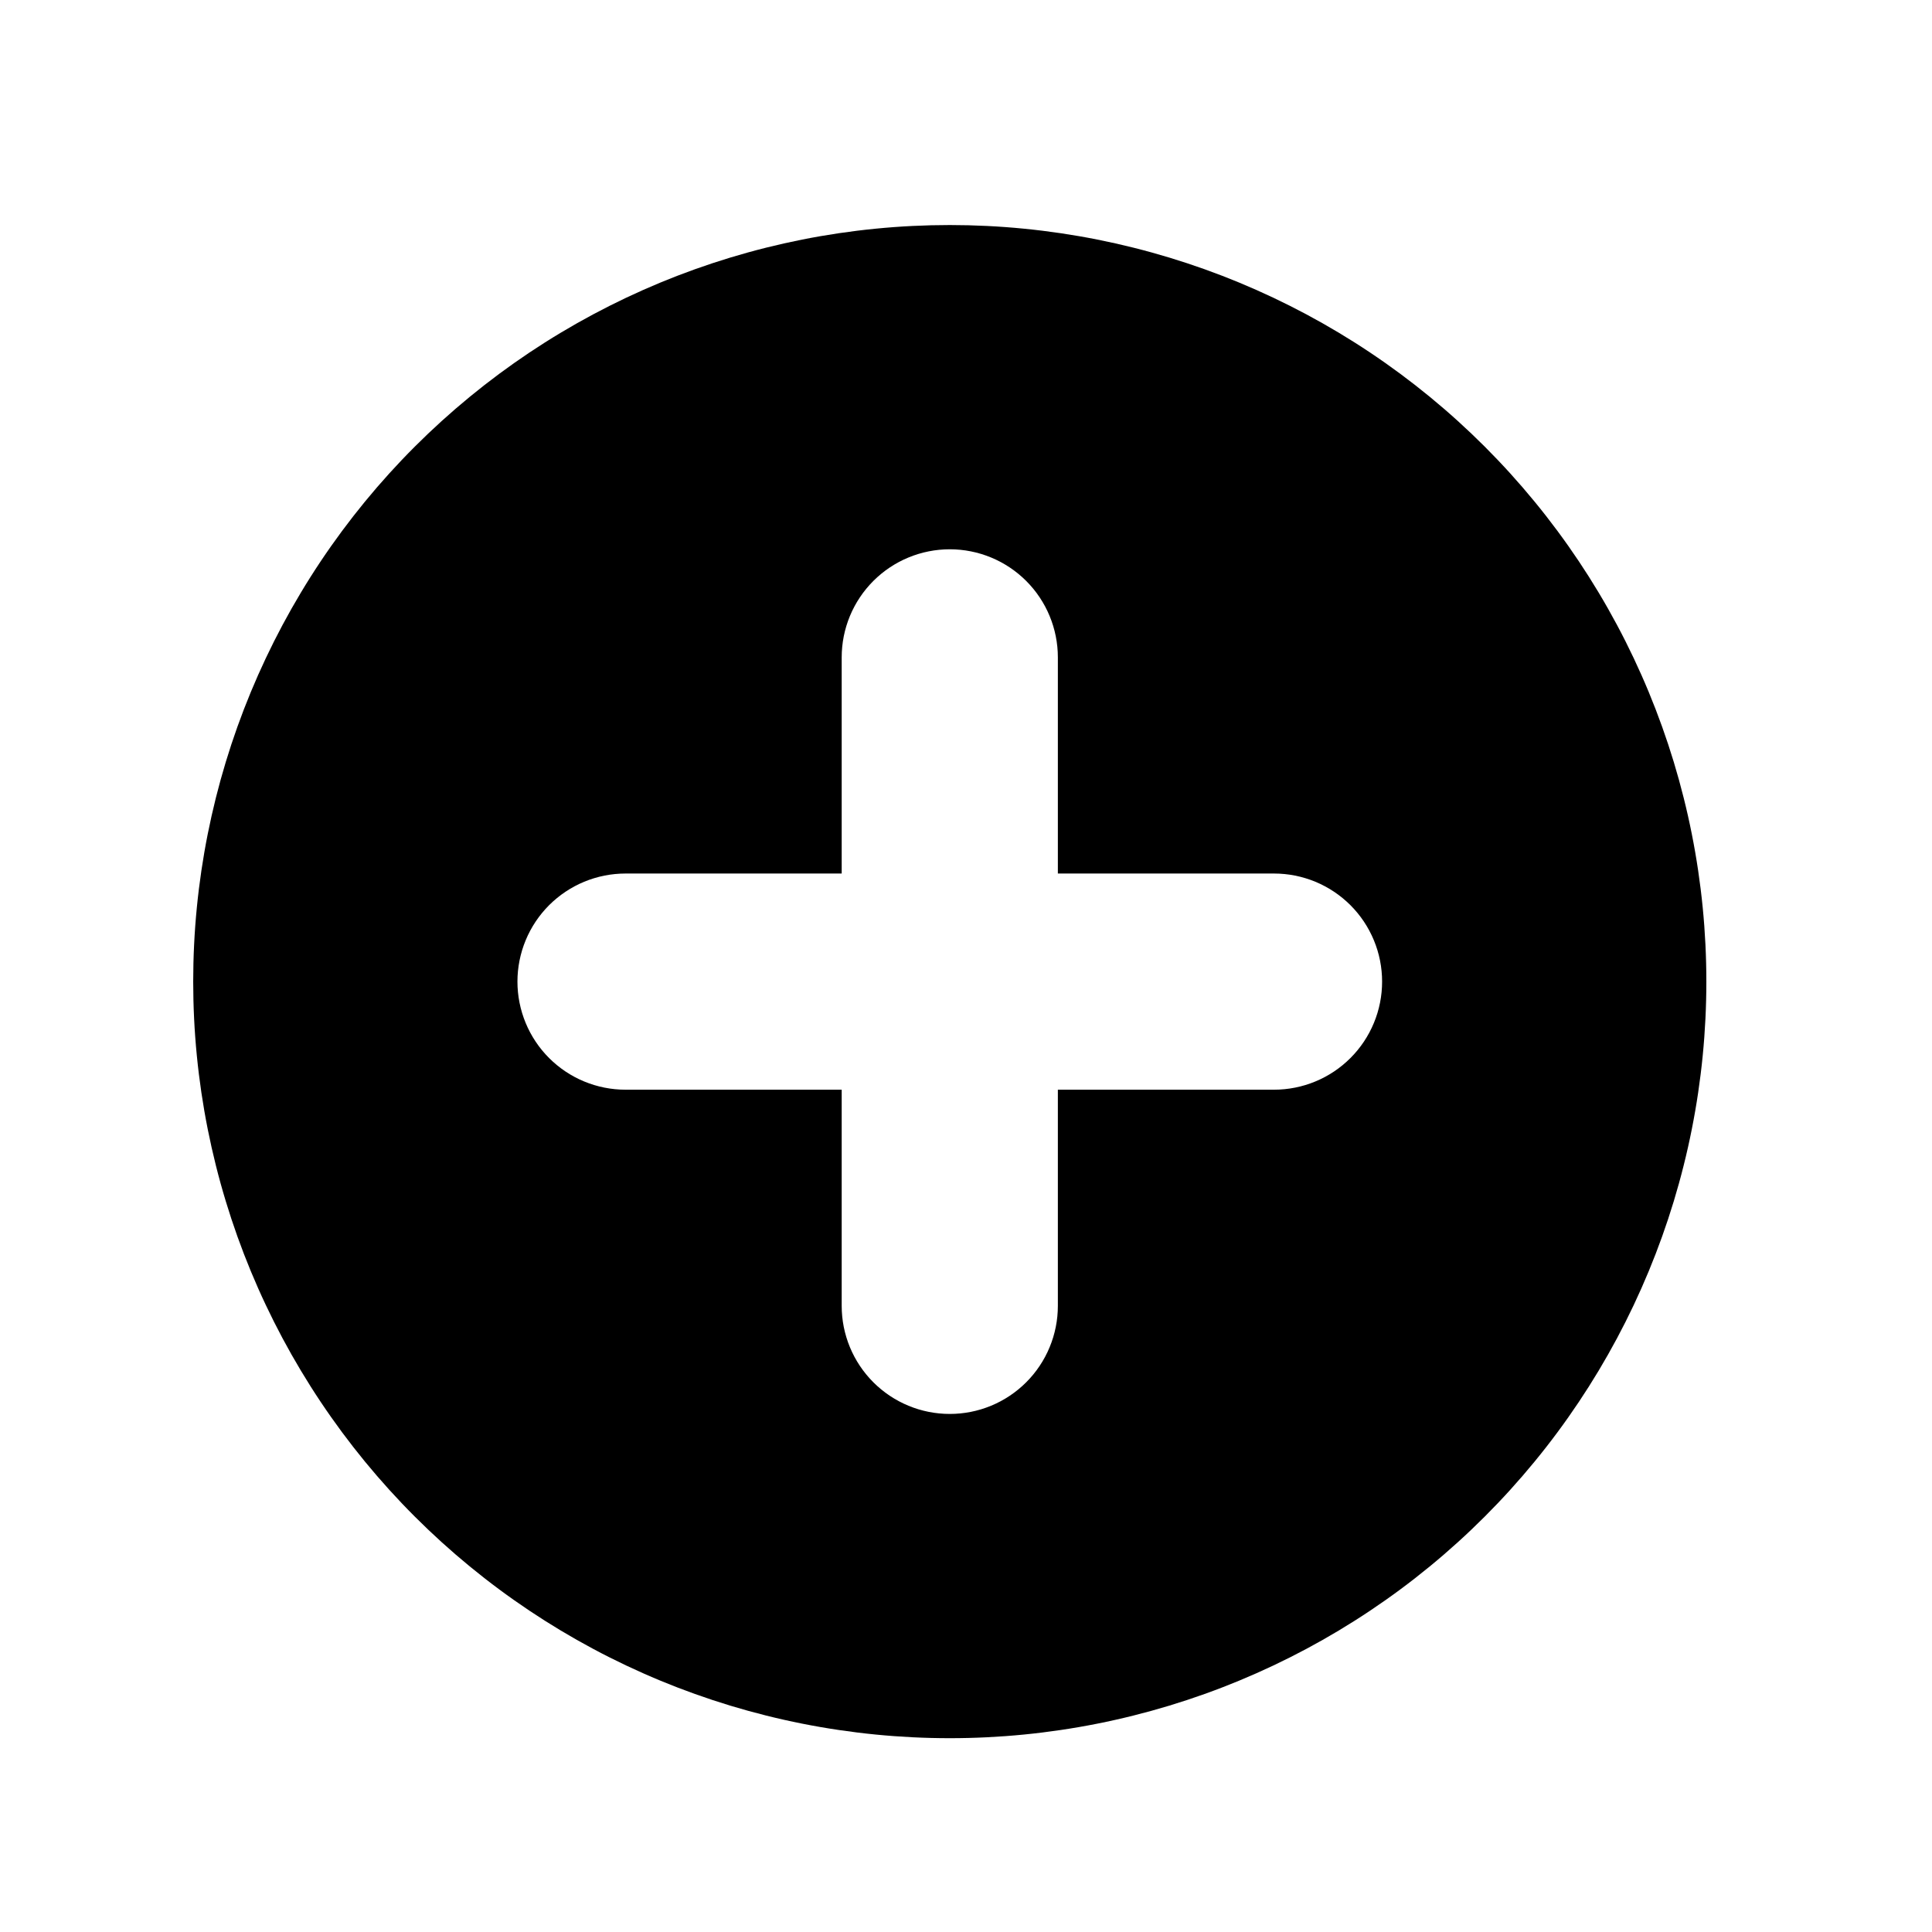
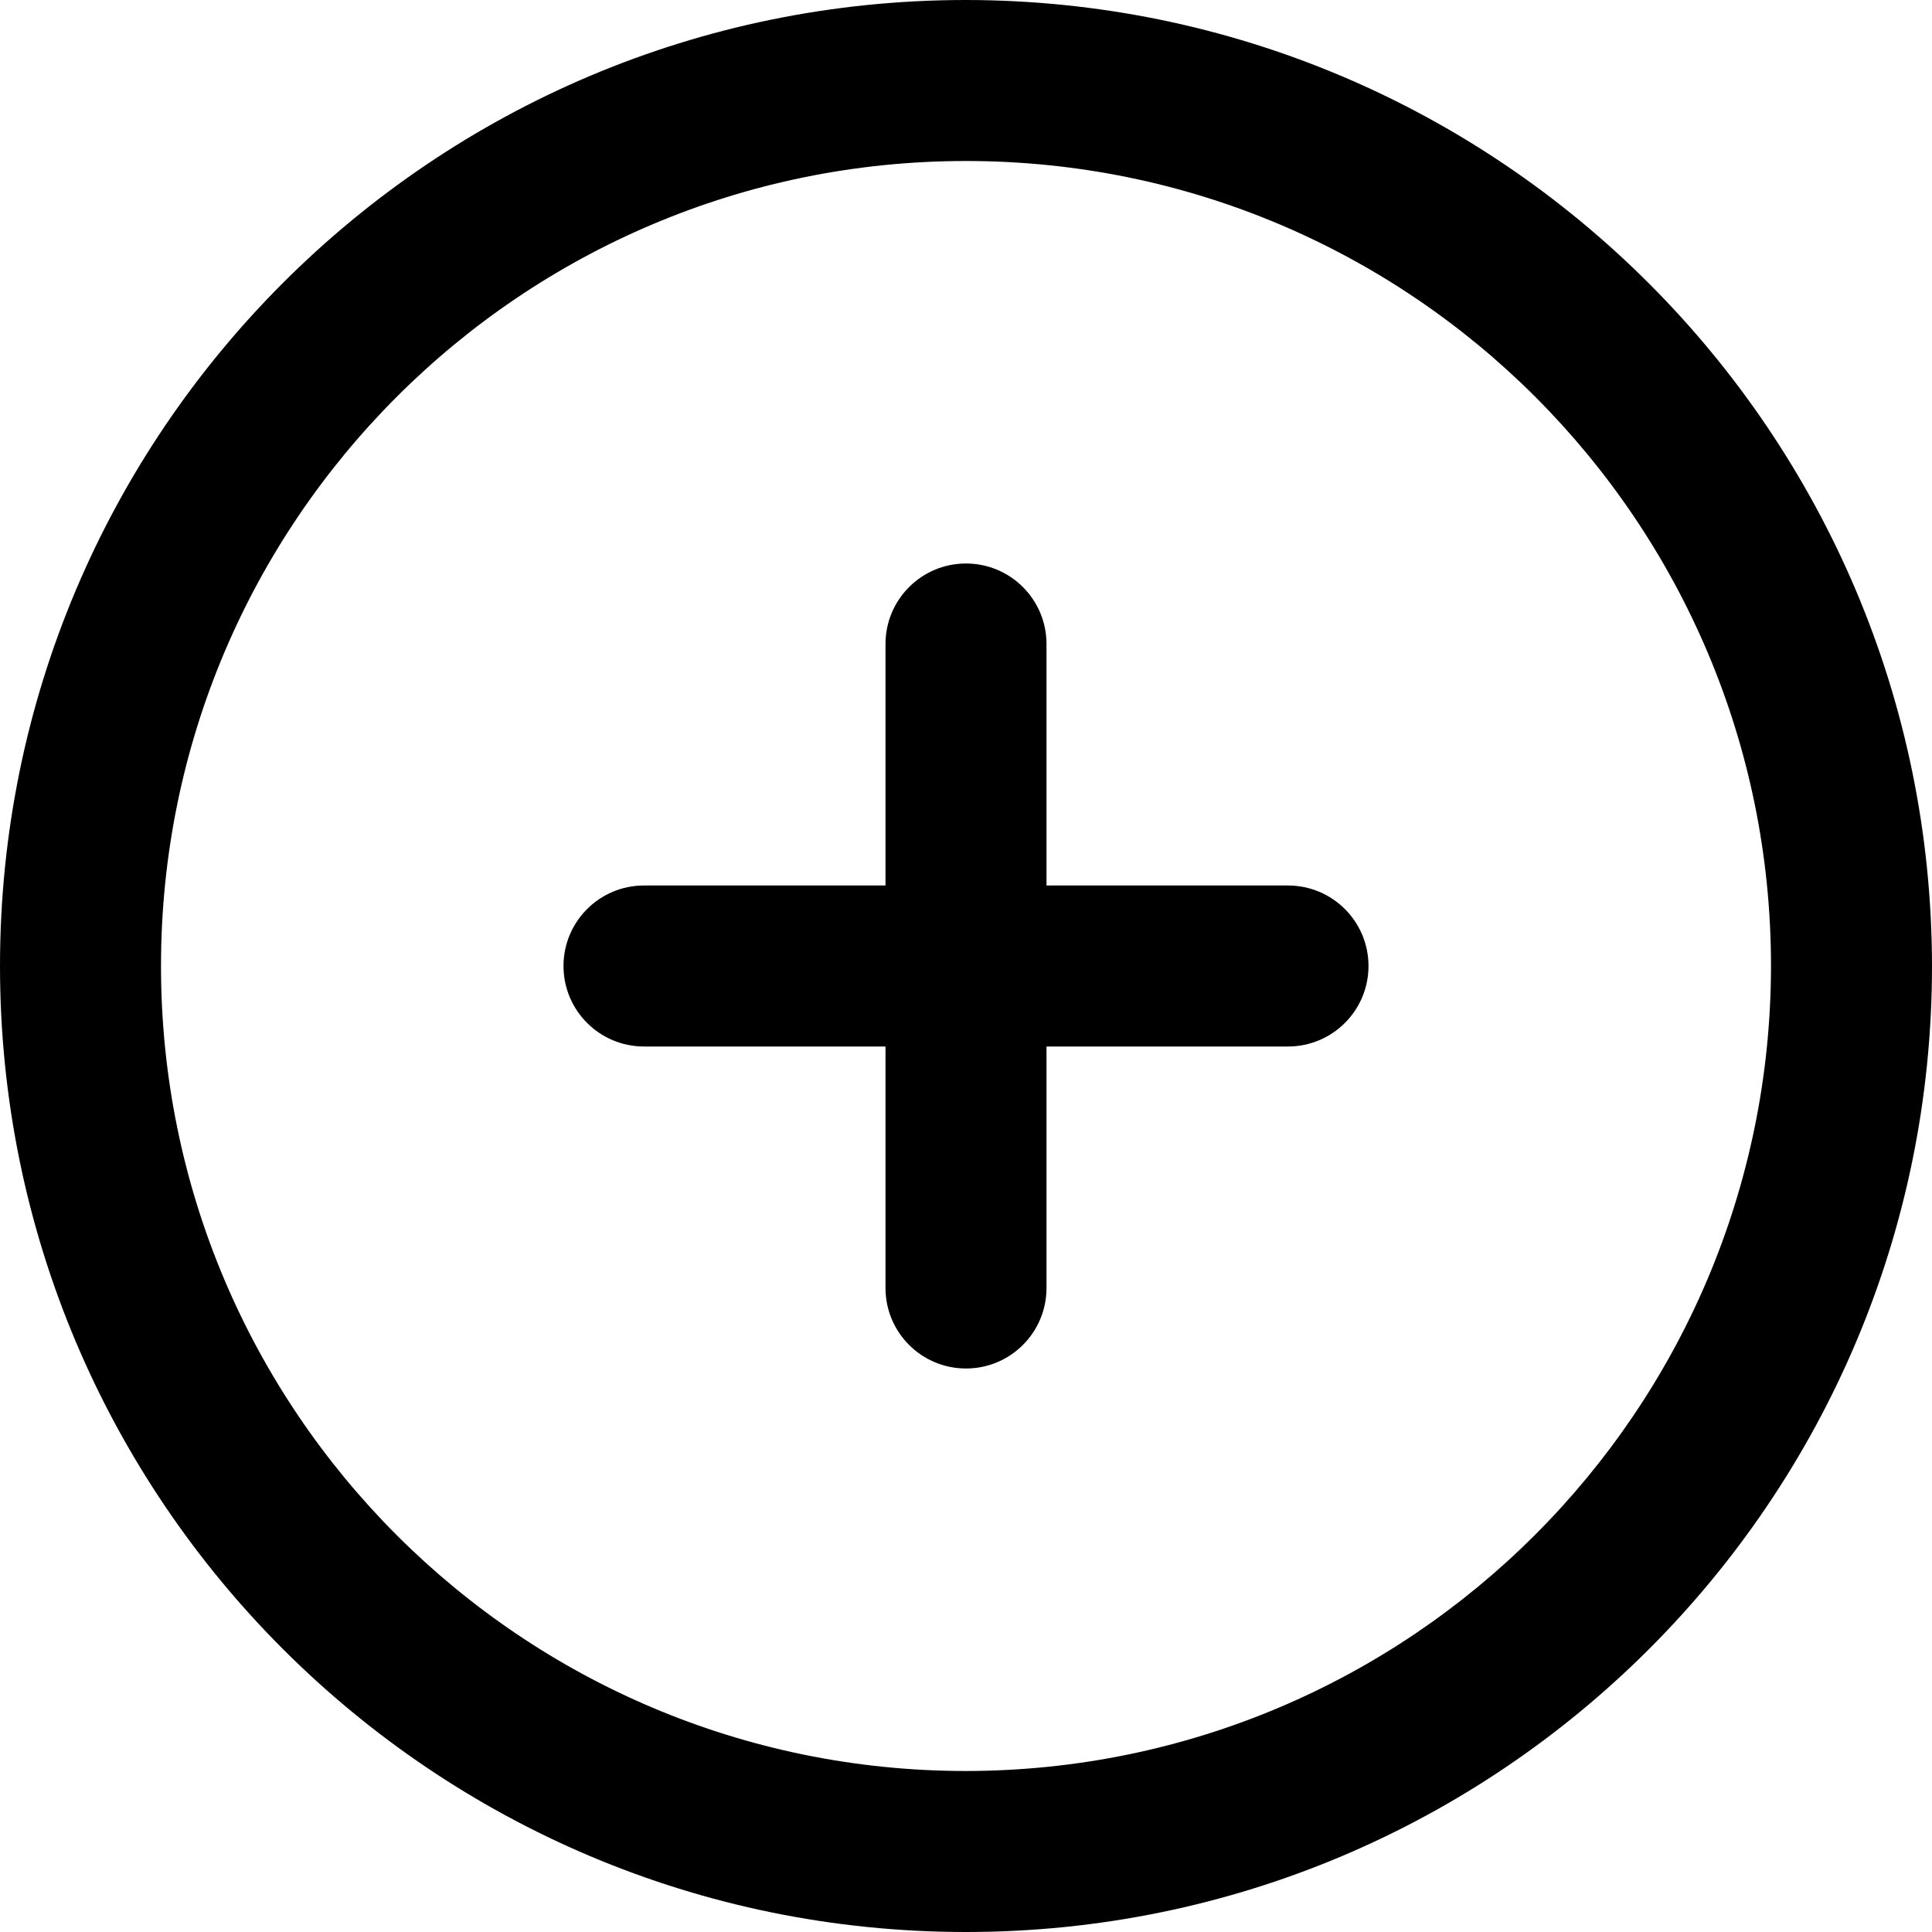
- <svg xmlns="http://www.w3.org/2000/svg" contentScriptType="text/ecmascript" width="768pt" zoomAndPan="magnify" contentStyleType="text/css" viewBox="0 0 768 768" height="768pt" preserveAspectRatio="xMidYMid meet" version="1.2">
-   <defs>
-     <clipPath xml:id="clip1" id="clip1">
-       <path d="M 76.801 89.457 L 678.301 89.457 L 678.301 690.957 L 76.801 690.957 Z M 76.801 89.457 " />
-     </clipPath>
-   </defs>
-   <g xml:id="surface1" id="surface1">
-     <g clip-rule="nonzero" clip-path="url(#clip1)">
-       <path style=" stroke:none;fill-rule:nonzero;fill:rgb(0%,0%,0%);fill-opacity:1;" d="M 377.551 89.457 C 372.629 89.457 367.707 89.578 362.793 89.82 C 357.875 90.059 352.969 90.422 348.07 90.906 C 343.172 91.387 338.289 91.988 333.422 92.711 C 328.551 93.434 323.703 94.273 318.875 95.234 C 314.051 96.195 309.25 97.273 304.473 98.469 C 299.699 99.664 294.957 100.977 290.246 102.406 C 285.535 103.836 280.863 105.379 276.23 107.035 C 271.598 108.695 267.004 110.465 262.457 112.348 C 257.91 114.234 253.414 116.227 248.961 118.332 C 244.512 120.438 240.117 122.648 235.777 124.969 C 231.438 127.289 227.156 129.715 222.934 132.246 C 218.711 134.773 214.555 137.406 210.461 140.141 C 206.371 142.875 202.348 145.711 198.395 148.641 C 194.441 151.574 190.562 154.602 186.758 157.723 C 182.953 160.848 179.227 164.059 175.578 167.367 C 171.934 170.672 168.367 174.062 164.887 177.543 C 161.406 181.023 158.016 184.59 154.707 188.234 C 151.402 191.883 148.191 195.609 145.066 199.414 C 141.945 203.219 138.918 207.098 135.984 211.051 C 133.055 215.004 130.219 219.027 127.484 223.117 C 124.75 227.211 122.117 231.367 119.59 235.59 C 117.059 239.812 114.633 244.094 112.312 248.434 C 109.992 252.773 107.781 257.168 105.676 261.621 C 103.57 266.07 101.578 270.566 99.691 275.113 C 97.809 279.66 96.039 284.254 94.379 288.887 C 92.723 293.52 91.18 298.191 89.75 302.902 C 88.32 307.613 87.008 312.355 85.812 317.129 C 84.617 321.906 83.539 326.707 82.578 331.531 C 81.617 336.359 80.777 341.207 80.055 346.078 C 79.332 350.945 78.73 355.828 78.25 360.727 C 77.766 365.625 77.402 370.531 77.164 375.449 C 76.922 380.367 76.801 385.285 76.801 390.207 C 76.801 395.129 76.922 400.047 77.164 404.965 C 77.402 409.879 77.766 414.785 78.25 419.684 C 78.73 424.582 79.332 429.469 80.055 434.336 C 80.777 439.203 81.617 444.051 82.578 448.879 C 83.539 453.707 84.617 458.508 85.812 463.281 C 87.008 468.059 88.32 472.801 89.75 477.508 C 91.18 482.219 92.723 486.891 94.379 491.527 C 96.039 496.16 97.809 500.75 99.691 505.297 C 101.578 509.844 103.57 514.344 105.676 518.793 C 107.781 523.242 109.992 527.637 112.312 531.98 C 114.633 536.32 117.059 540.602 119.59 544.824 C 122.117 549.043 124.75 553.203 127.484 557.293 C 130.219 561.387 133.055 565.41 135.984 569.363 C 138.918 573.316 141.945 577.195 145.066 581 C 148.191 584.805 151.402 588.531 154.707 592.176 C 158.016 595.824 161.406 599.387 164.887 602.867 C 168.367 606.348 171.934 609.742 175.578 613.047 C 179.227 616.352 182.953 619.566 186.758 622.688 C 190.562 625.812 194.441 628.84 198.395 631.77 C 202.348 634.703 206.371 637.535 210.461 640.27 C 214.555 643.004 218.711 645.637 222.934 648.168 C 227.156 650.699 231.438 653.125 235.777 655.445 C 240.117 657.766 244.512 659.977 248.961 662.082 C 253.414 664.184 257.91 666.18 262.457 668.062 C 267.004 669.945 271.598 671.719 276.23 673.375 C 280.863 675.035 285.535 676.578 290.246 678.008 C 294.957 679.434 299.699 680.746 304.473 681.941 C 309.25 683.141 314.051 684.219 318.875 685.176 C 323.703 686.137 328.551 686.98 333.422 687.699 C 338.289 688.422 343.172 689.027 348.07 689.508 C 352.969 689.992 357.875 690.352 362.793 690.594 C 367.707 690.836 372.629 690.957 377.551 690.957 C 382.473 690.957 387.391 690.836 392.309 690.594 C 397.223 690.352 402.129 689.992 407.027 689.508 C 411.926 689.027 416.809 688.422 421.68 687.699 C 426.547 686.98 431.395 686.137 436.223 685.176 C 441.051 684.219 445.852 683.141 450.625 681.941 C 455.402 680.746 460.145 679.434 464.852 678.008 C 469.562 676.578 474.234 675.035 478.871 673.375 C 483.504 671.719 488.094 669.945 492.641 668.062 C 497.188 666.18 501.688 664.184 506.137 662.082 C 510.586 659.977 514.98 657.766 519.324 655.445 C 523.664 653.125 527.945 650.699 532.168 648.168 C 536.387 645.637 540.547 643.004 544.637 640.27 C 548.73 637.535 552.754 634.703 556.707 631.77 C 560.66 628.84 564.539 625.812 568.344 622.688 C 572.148 619.566 575.875 616.352 579.52 613.047 C 583.168 609.742 586.73 606.348 590.211 602.867 C 593.691 599.387 597.086 595.824 600.391 592.176 C 603.695 588.531 606.91 584.805 610.031 581 C 613.156 577.195 616.184 573.316 619.113 569.363 C 622.047 565.41 624.879 561.387 627.613 557.293 C 630.348 553.203 632.98 549.043 635.512 544.824 C 638.043 540.602 640.469 536.32 642.789 531.98 C 645.109 527.637 647.32 523.242 649.426 518.793 C 651.527 514.344 653.523 509.844 655.406 505.297 C 657.289 500.75 659.062 496.16 660.719 491.527 C 662.379 486.891 663.922 482.219 665.352 477.508 C 666.777 472.801 668.09 468.059 669.285 463.281 C 670.484 458.508 671.562 453.707 672.52 448.879 C 673.48 444.051 674.324 439.203 675.043 434.336 C 675.766 429.469 676.371 424.582 676.852 419.684 C 677.336 414.785 677.695 409.879 677.938 404.965 C 678.18 400.047 678.301 395.129 678.301 390.207 C 678.301 385.285 678.18 380.367 677.938 375.449 C 677.695 370.531 677.336 365.625 676.852 360.727 C 676.371 355.828 675.766 350.945 675.043 346.078 C 674.324 341.207 673.48 336.359 672.52 331.531 C 671.562 326.707 670.484 321.906 669.285 317.129 C 668.09 312.355 666.777 307.613 665.352 302.902 C 663.922 298.191 662.379 293.52 660.719 288.887 C 659.062 284.254 657.289 279.66 655.406 275.113 C 653.523 270.566 651.527 266.07 649.426 261.621 C 647.32 257.168 645.109 252.773 642.789 248.434 C 640.469 244.094 638.043 239.812 635.512 235.59 C 632.98 231.367 630.348 227.211 627.613 223.117 C 624.879 219.027 622.047 215.004 619.113 211.051 C 616.184 207.098 613.156 203.219 610.031 199.414 C 606.91 195.609 603.695 191.883 600.391 188.234 C 597.086 184.59 593.691 181.023 590.211 177.543 C 586.73 174.062 583.168 170.672 579.52 167.367 C 575.875 164.059 572.148 160.848 568.344 157.723 C 564.539 154.602 560.66 151.574 556.707 148.641 C 552.754 145.711 548.73 142.875 544.637 140.141 C 540.547 137.406 536.387 134.773 532.168 132.246 C 527.945 129.715 523.664 127.289 519.324 124.969 C 514.98 122.648 510.586 120.438 506.137 118.332 C 501.688 116.227 497.188 114.234 492.641 112.348 C 488.094 110.465 483.504 108.695 478.871 107.035 C 474.234 105.379 469.562 103.836 464.852 102.406 C 460.145 100.977 455.402 99.664 450.625 98.469 C 445.852 97.273 441.051 96.195 436.223 95.234 C 431.395 94.273 426.547 93.434 421.68 92.711 C 416.809 91.988 411.926 91.387 407.027 90.906 C 402.129 90.422 397.223 90.059 392.309 89.82 C 387.391 89.578 382.473 89.457 377.551 89.457 Z M 506.441 433.172 L 420.516 433.172 L 420.516 519.098 C 420.516 520.508 420.445 521.91 420.309 523.309 C 420.168 524.711 419.965 526.102 419.688 527.48 C 419.414 528.859 419.074 530.223 418.664 531.57 C 418.254 532.918 417.781 534.242 417.242 535.539 C 416.707 536.84 416.105 538.113 415.441 539.352 C 414.777 540.594 414.055 541.801 413.273 542.969 C 412.492 544.141 411.656 545.27 410.762 546.355 C 409.867 547.441 408.926 548.484 407.93 549.48 C 406.934 550.473 405.895 551.418 404.805 552.312 C 403.719 553.203 402.59 554.039 401.418 554.824 C 400.25 555.605 399.043 556.328 397.805 556.992 C 396.562 557.652 395.293 558.254 393.992 558.793 C 392.691 559.332 391.367 559.805 390.023 560.215 C 388.676 560.621 387.312 560.965 385.934 561.238 C 384.551 561.512 383.16 561.719 381.762 561.855 C 380.359 561.996 378.957 562.062 377.551 562.062 C 376.145 562.062 374.738 561.996 373.34 561.855 C 371.938 561.719 370.547 561.512 369.168 561.238 C 367.789 560.965 366.426 560.621 365.078 560.215 C 363.73 559.805 362.41 559.332 361.109 558.793 C 359.809 558.254 358.539 557.652 357.297 556.992 C 356.055 556.328 354.852 555.605 353.68 554.824 C 352.512 554.039 351.383 553.203 350.293 552.312 C 349.207 551.418 348.164 550.473 347.168 549.48 C 346.176 548.484 345.23 547.441 344.34 546.355 C 343.445 545.27 342.609 544.141 341.828 542.969 C 341.043 541.801 340.32 540.594 339.66 539.352 C 338.996 538.113 338.395 536.84 337.855 535.539 C 337.316 534.242 336.844 532.918 336.438 531.57 C 336.027 530.223 335.688 528.859 335.41 527.48 C 335.137 526.102 334.93 524.711 334.793 523.309 C 334.656 521.91 334.586 520.508 334.586 519.098 L 334.586 433.172 L 248.656 433.172 C 247.25 433.172 245.848 433.102 244.445 432.965 C 243.047 432.824 241.656 432.621 240.273 432.344 C 238.895 432.07 237.531 431.73 236.184 431.32 C 234.84 430.914 233.516 430.438 232.215 429.898 C 230.914 429.363 229.645 428.762 228.402 428.098 C 227.164 427.434 225.957 426.711 224.789 425.93 C 223.617 425.148 222.488 424.312 221.402 423.418 C 220.312 422.527 219.273 421.582 218.277 420.586 C 217.281 419.59 216.34 418.551 215.445 417.461 C 214.551 416.375 213.715 415.246 212.934 414.074 C 212.152 412.906 211.43 411.699 210.766 410.461 C 210.102 409.219 209.5 407.949 208.965 406.648 C 208.426 405.348 207.953 404.023 207.543 402.68 C 207.133 401.332 206.793 399.969 206.52 398.59 C 206.242 397.207 206.039 395.816 205.898 394.418 C 205.762 393.016 205.691 391.613 205.691 390.207 C 205.691 388.801 205.762 387.395 205.898 385.996 C 206.039 384.594 206.242 383.203 206.52 381.824 C 206.793 380.445 207.133 379.082 207.543 377.734 C 207.953 376.387 208.426 375.066 208.965 373.766 C 209.5 372.465 210.102 371.195 210.766 369.953 C 211.43 368.711 212.152 367.508 212.934 366.336 C 213.715 365.168 214.551 364.039 215.445 362.949 C 216.34 361.863 217.281 360.82 218.277 359.824 C 219.273 358.832 220.312 357.887 221.402 356.996 C 222.488 356.102 223.617 355.266 224.789 354.484 C 225.957 353.699 227.164 352.98 228.402 352.316 C 229.645 351.652 230.914 351.051 232.215 350.512 C 233.516 349.973 234.84 349.5 236.184 349.094 C 237.531 348.684 238.895 348.344 240.273 348.066 C 241.656 347.793 243.047 347.586 244.445 347.449 C 245.848 347.312 247.25 347.242 248.656 347.242 L 334.586 347.242 L 334.586 261.312 C 334.586 259.906 334.656 258.504 334.793 257.102 C 334.93 255.703 335.137 254.312 335.41 252.93 C 335.688 251.551 336.027 250.188 336.438 248.84 C 336.844 247.496 337.316 246.172 337.855 244.871 C 338.395 243.57 338.996 242.301 339.66 241.059 C 340.32 239.82 341.043 238.613 341.828 237.445 C 342.609 236.273 343.445 235.145 344.34 234.059 C 345.23 232.969 346.176 231.93 347.168 230.934 C 348.164 229.938 349.207 228.996 350.293 228.102 C 351.383 227.207 352.512 226.371 353.68 225.59 C 354.852 224.809 356.055 224.086 357.297 223.422 C 358.539 222.758 359.809 222.156 361.109 221.621 C 362.41 221.082 363.73 220.609 365.078 220.199 C 366.426 219.789 367.789 219.449 369.168 219.176 C 370.547 218.898 371.938 218.695 373.34 218.555 C 374.738 218.418 376.145 218.348 377.551 218.348 C 378.957 218.348 380.359 218.418 381.762 218.555 C 383.16 218.695 384.551 218.898 385.934 219.176 C 387.312 219.449 388.676 219.789 390.023 220.199 C 391.367 220.609 392.691 221.082 393.992 221.621 C 395.293 222.156 396.562 222.758 397.805 223.422 C 399.043 224.086 400.25 224.809 401.418 225.59 C 402.59 226.371 403.719 227.207 404.805 228.102 C 405.895 228.996 406.934 229.938 407.93 230.934 C 408.926 231.93 409.867 232.969 410.762 234.059 C 411.656 235.145 412.492 236.273 413.273 237.445 C 414.055 238.613 414.777 239.82 415.441 241.059 C 416.105 242.301 416.707 243.57 417.242 244.871 C 417.781 246.172 418.254 247.496 418.664 248.84 C 419.074 250.188 419.414 251.551 419.688 252.93 C 419.965 254.312 420.168 255.703 420.309 257.102 C 420.445 258.504 420.516 259.906 420.516 261.312 L 420.516 347.242 L 506.441 347.242 C 507.852 347.242 509.254 347.312 510.652 347.449 C 512.055 347.586 513.445 347.793 514.824 348.066 C 516.203 348.344 517.566 348.684 518.914 349.094 C 520.262 349.5 521.586 349.973 522.883 350.512 C 524.184 351.051 525.453 351.652 526.695 352.316 C 527.938 352.98 529.141 353.699 530.312 354.484 C 531.48 355.266 532.609 356.102 533.699 356.996 C 534.785 357.887 535.828 358.832 536.824 359.824 C 537.816 360.82 538.762 361.863 539.656 362.949 C 540.547 364.039 541.383 365.168 542.168 366.336 C 542.949 367.508 543.672 368.711 544.332 369.953 C 544.996 371.195 545.598 372.465 546.137 373.766 C 546.676 375.066 547.148 376.387 547.559 377.734 C 547.965 379.082 548.309 380.445 548.582 381.824 C 548.855 383.203 549.062 384.594 549.199 385.996 C 549.34 387.395 549.406 388.801 549.406 390.207 C 549.406 391.613 549.34 393.016 549.199 394.418 C 549.062 395.816 548.855 397.207 548.582 398.59 C 548.309 399.969 547.965 401.332 547.559 402.68 C 547.148 404.023 546.676 405.348 546.137 406.648 C 545.598 407.949 544.996 409.219 544.332 410.461 C 543.672 411.699 542.949 412.906 542.168 414.074 C 541.383 415.246 540.547 416.375 539.656 417.461 C 538.762 418.551 537.816 419.59 536.824 420.586 C 535.828 421.582 534.785 422.527 533.699 423.418 C 532.609 424.312 531.484 425.148 530.312 425.93 C 529.141 426.711 527.938 427.434 526.695 428.098 C 525.453 428.762 524.184 429.363 522.883 429.898 C 521.586 430.438 520.262 430.914 518.914 431.32 C 517.566 431.73 516.203 432.07 514.824 432.344 C 513.445 432.621 512.055 432.824 510.652 432.965 C 509.254 433.102 507.852 433.172 506.441 433.172 Z M 506.441 433.172 " />
-     </g>
-   </g>
+ <svg xmlns="http://www.w3.org/2000/svg" id="Layer_1" height="512" viewBox="0 0 24 24" width="512" data-name="Layer 1">
+   <path d="m12 0a12 12 0 1 0 12 12 12.013 12.013 0 0 0 -12-12zm0 22a10 10 0 1 1 10-10 10.011 10.011 0 0 1 -10 10zm5-10a1 1 0 0 1 -1 1h-3v3a1 1 0 0 1 -2 0v-3h-3a1 1 0 0 1 0-2h3v-3a1 1 0 0 1 2 0v3h3a1 1 0 0 1 1 1z" />
</svg>
